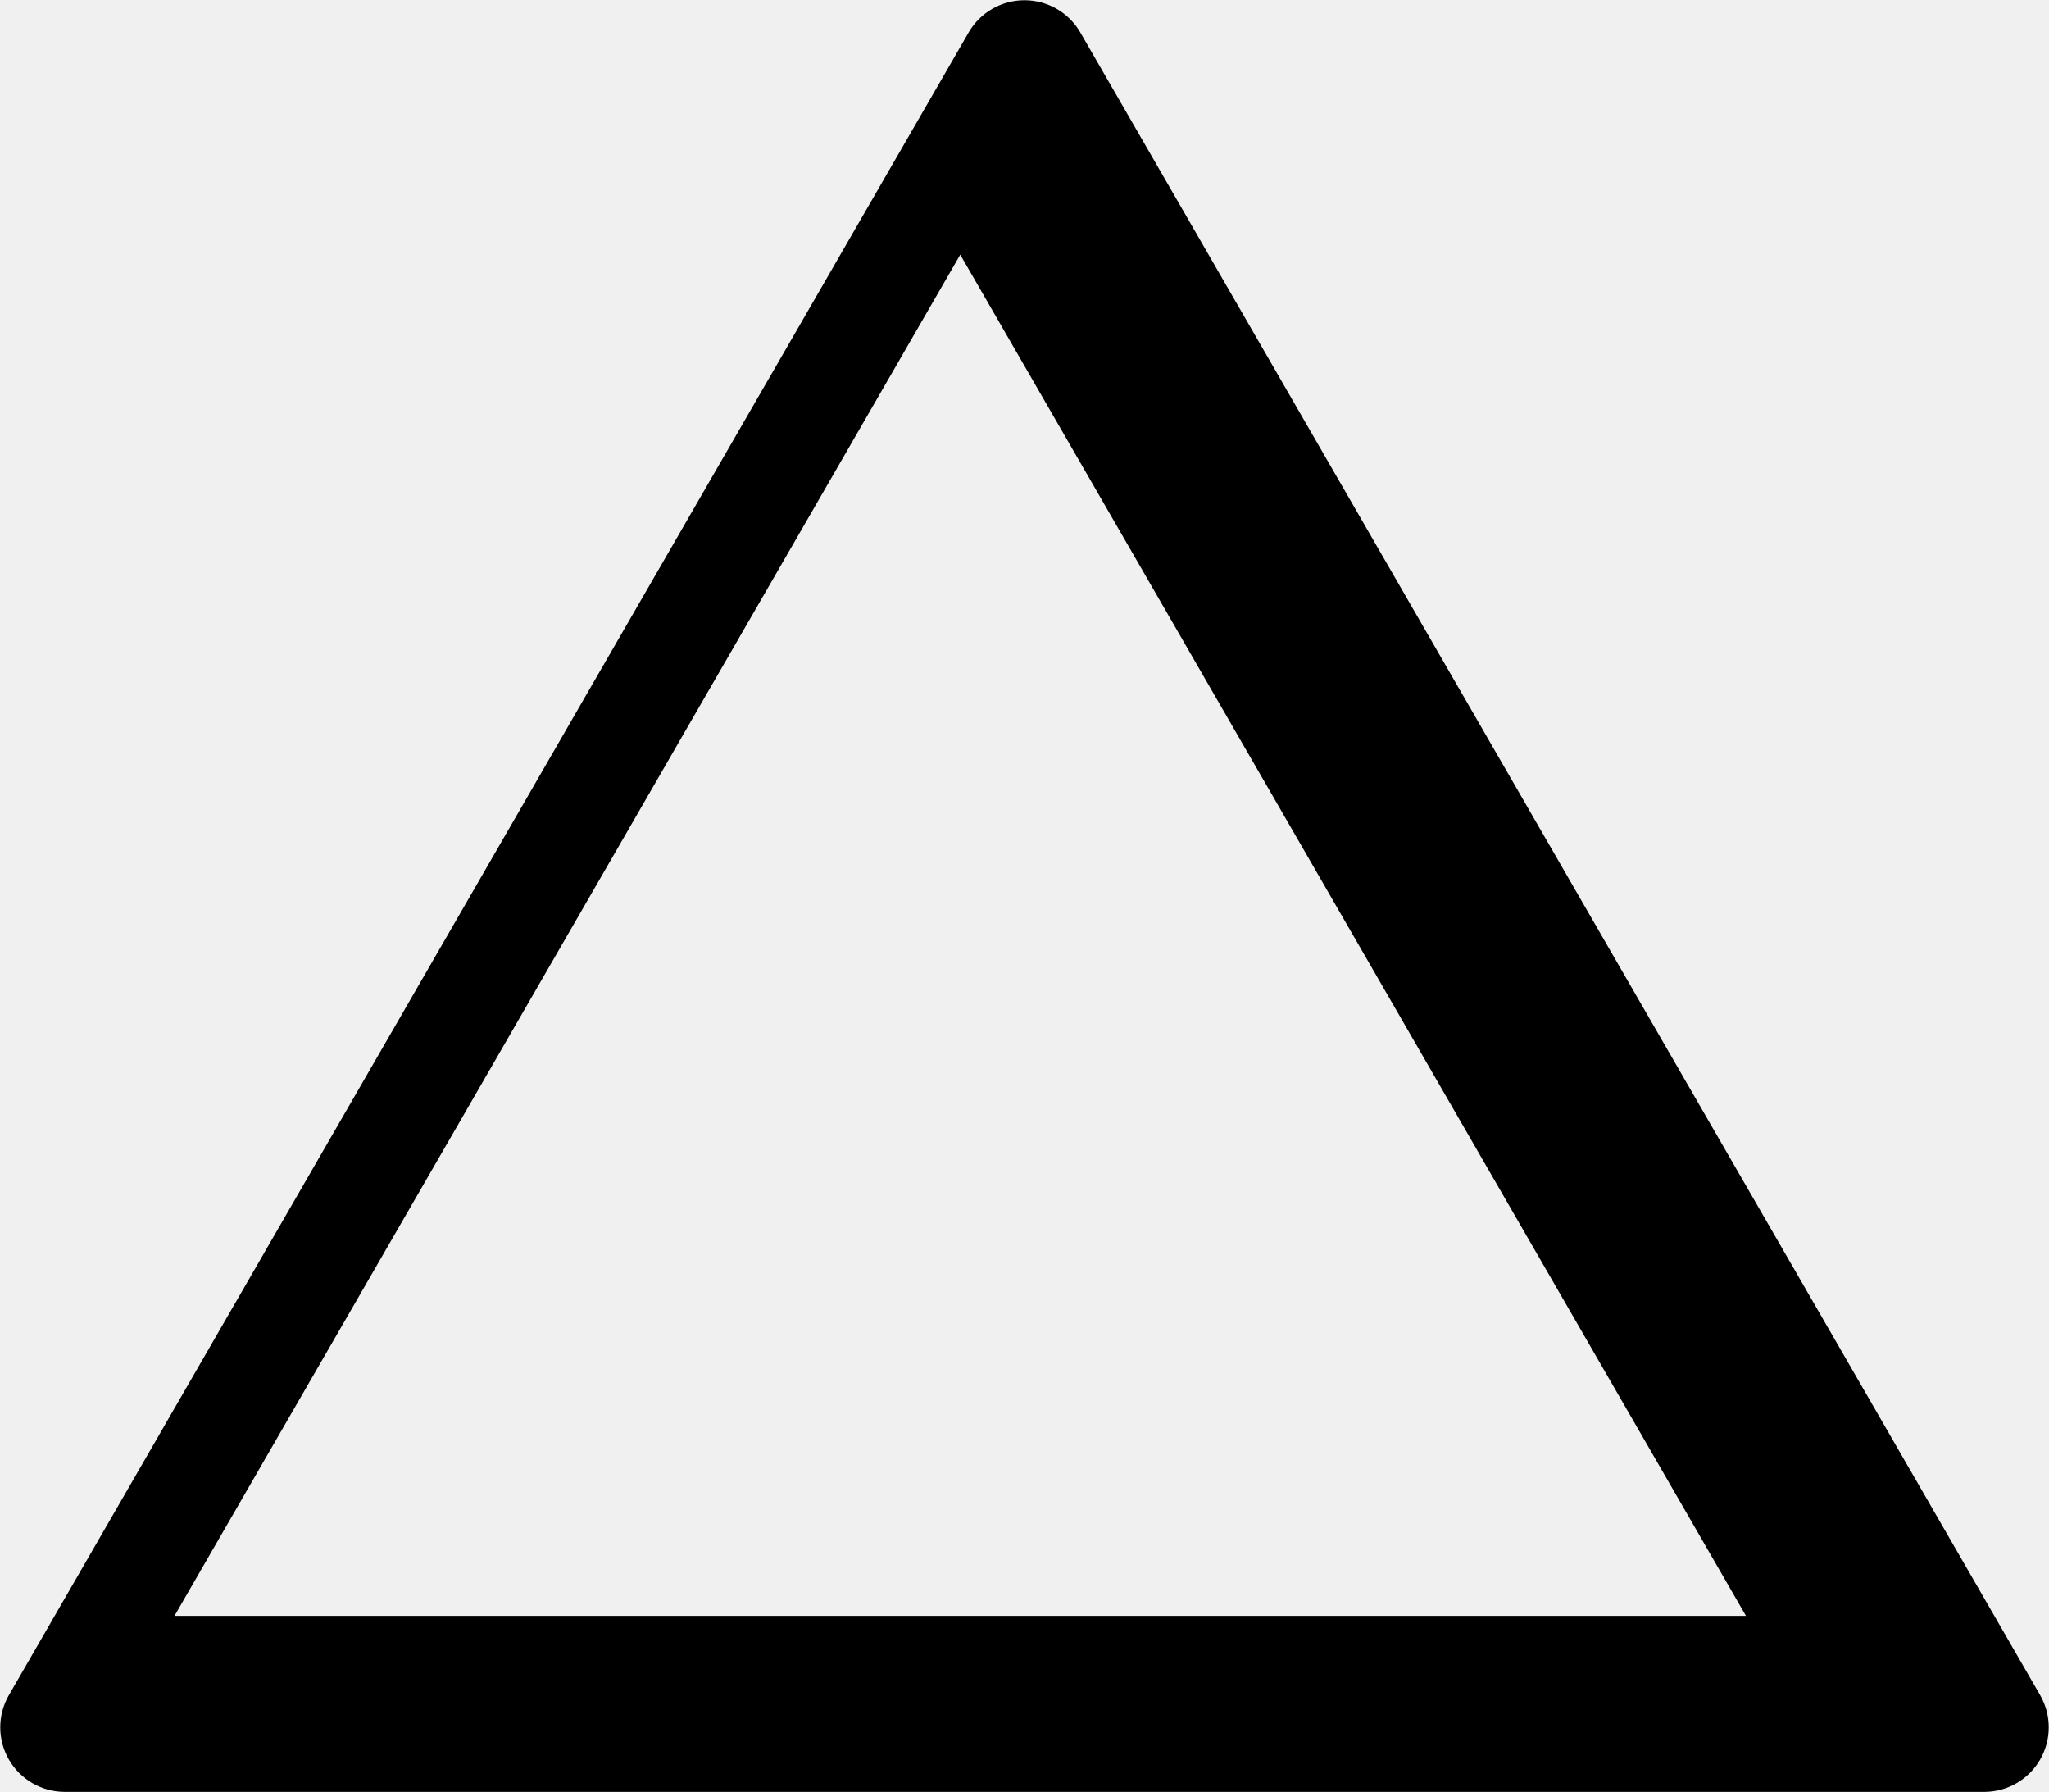
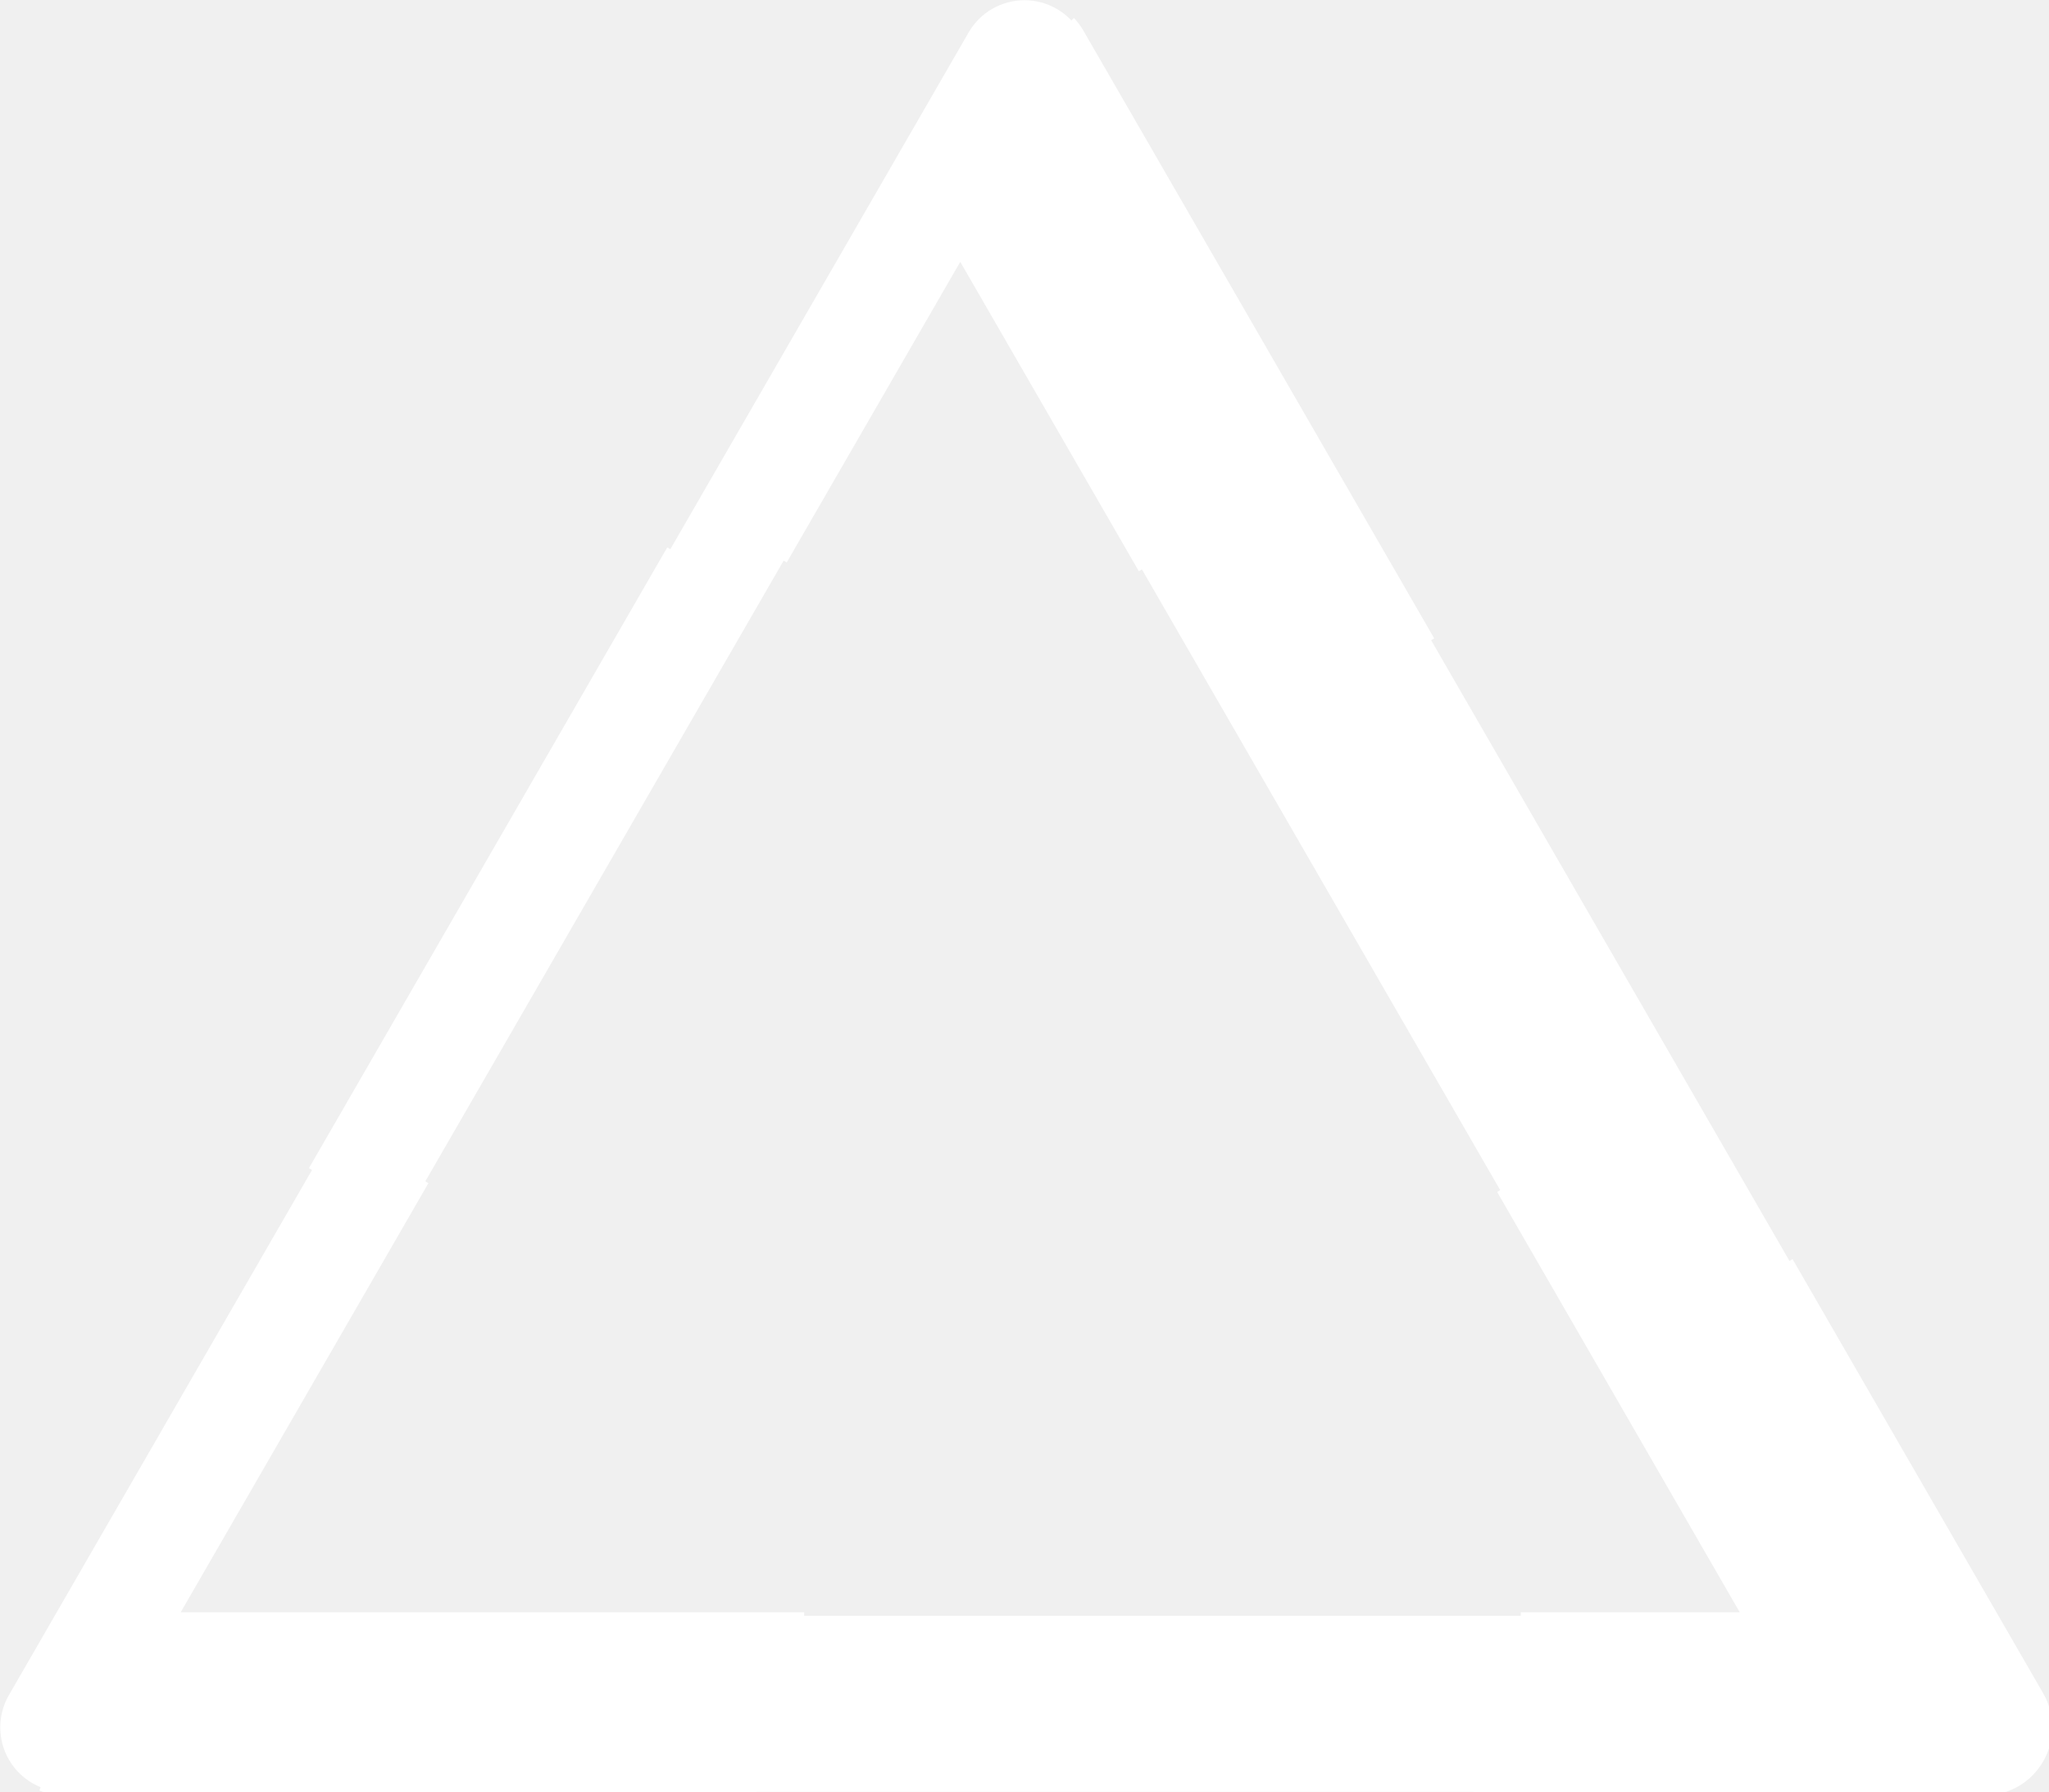
<svg xmlns="http://www.w3.org/2000/svg" id="fire" viewBox="0 0 285.93 250">
+   <defs>
+     <style>
+ 			*{
+ 			margin:0px;
+ 			padding:0px;
+ 			}
+ 
+ 			svg{
+ 			background-color:white;
+ 			padding-top:15vh;
+ 			padding-right:10vw;
+ 			height: 500px;
+ 			}
+ 
+ 			path {
+ 			fill:white;
+ 			width: 100px;
+ 			animation: animate 6s linear forwards;
+ 			stroke: white;
+ 			stroke-dasharray: 100;
+ 			stroke-dashoffset: 30;
+ 			}
+ 
+ 			@keyframes animate {
+ 
+ 			30%{
+ 			fill:red;
+ 			stroke:blue;
+ 			stroke-width:7px;
+ 			stroke-dasharray:30;
+ 			stroke-dashoffset: 600;
+ 
+ 			}
+ 
+ 			40%{
+ 			fill:red;
+ 			stroke:blue;
+ 			stroke-width:7px;
+ 			stroke-dasharray:70;
+ 			stroke-dashoffset: 900;
+ 
+ 			}
+ 
+ 			60%{
+ 			stroke:red;
+ 			stroke-width:7px;
+ 			stroke-dasharray:70;
+ 			fill: yellow;
+ 			stroke-dashoffset: 1000;
+ 
+ 			}
+ 
+ 			80%{
+ 			stroke:yellow;
+ 			stroke-width:7px;
+ 			stroke-dasharray:70;
+ 			fill: orange;
+ 			stroke-dashoffset: 500;
+ 
+ 			}
+ 
+ 			90%{
+ 			stroke:orange;
+ 			stroke-width:7px;
+ 			stroke-dasharray:70;
+ 			fill:purple;
+ 			stroke-dashoffset: 400;
+ 			}
+ 
+ 			100%{
+ 			stroke:purple;
+ 			stroke-width:7px;
+ 			stroke-dasharray:70;
+ 			fill: black;
+ 			stroke-dashoffset: 1000;
+ 
+ 			}
+ 
+ 
+      
+ </style>
+   </defs>
  <path d="M284.71,236.54,150.73,4.49a9,9,0,0,0-15.54,0L1.22,236.54A9,9,0,0,0,9,250h268A9,9,0,0,0,284.71,236.54ZM24.35,225.44,134,35.53,243.64,225.44Z" />
</svg>
